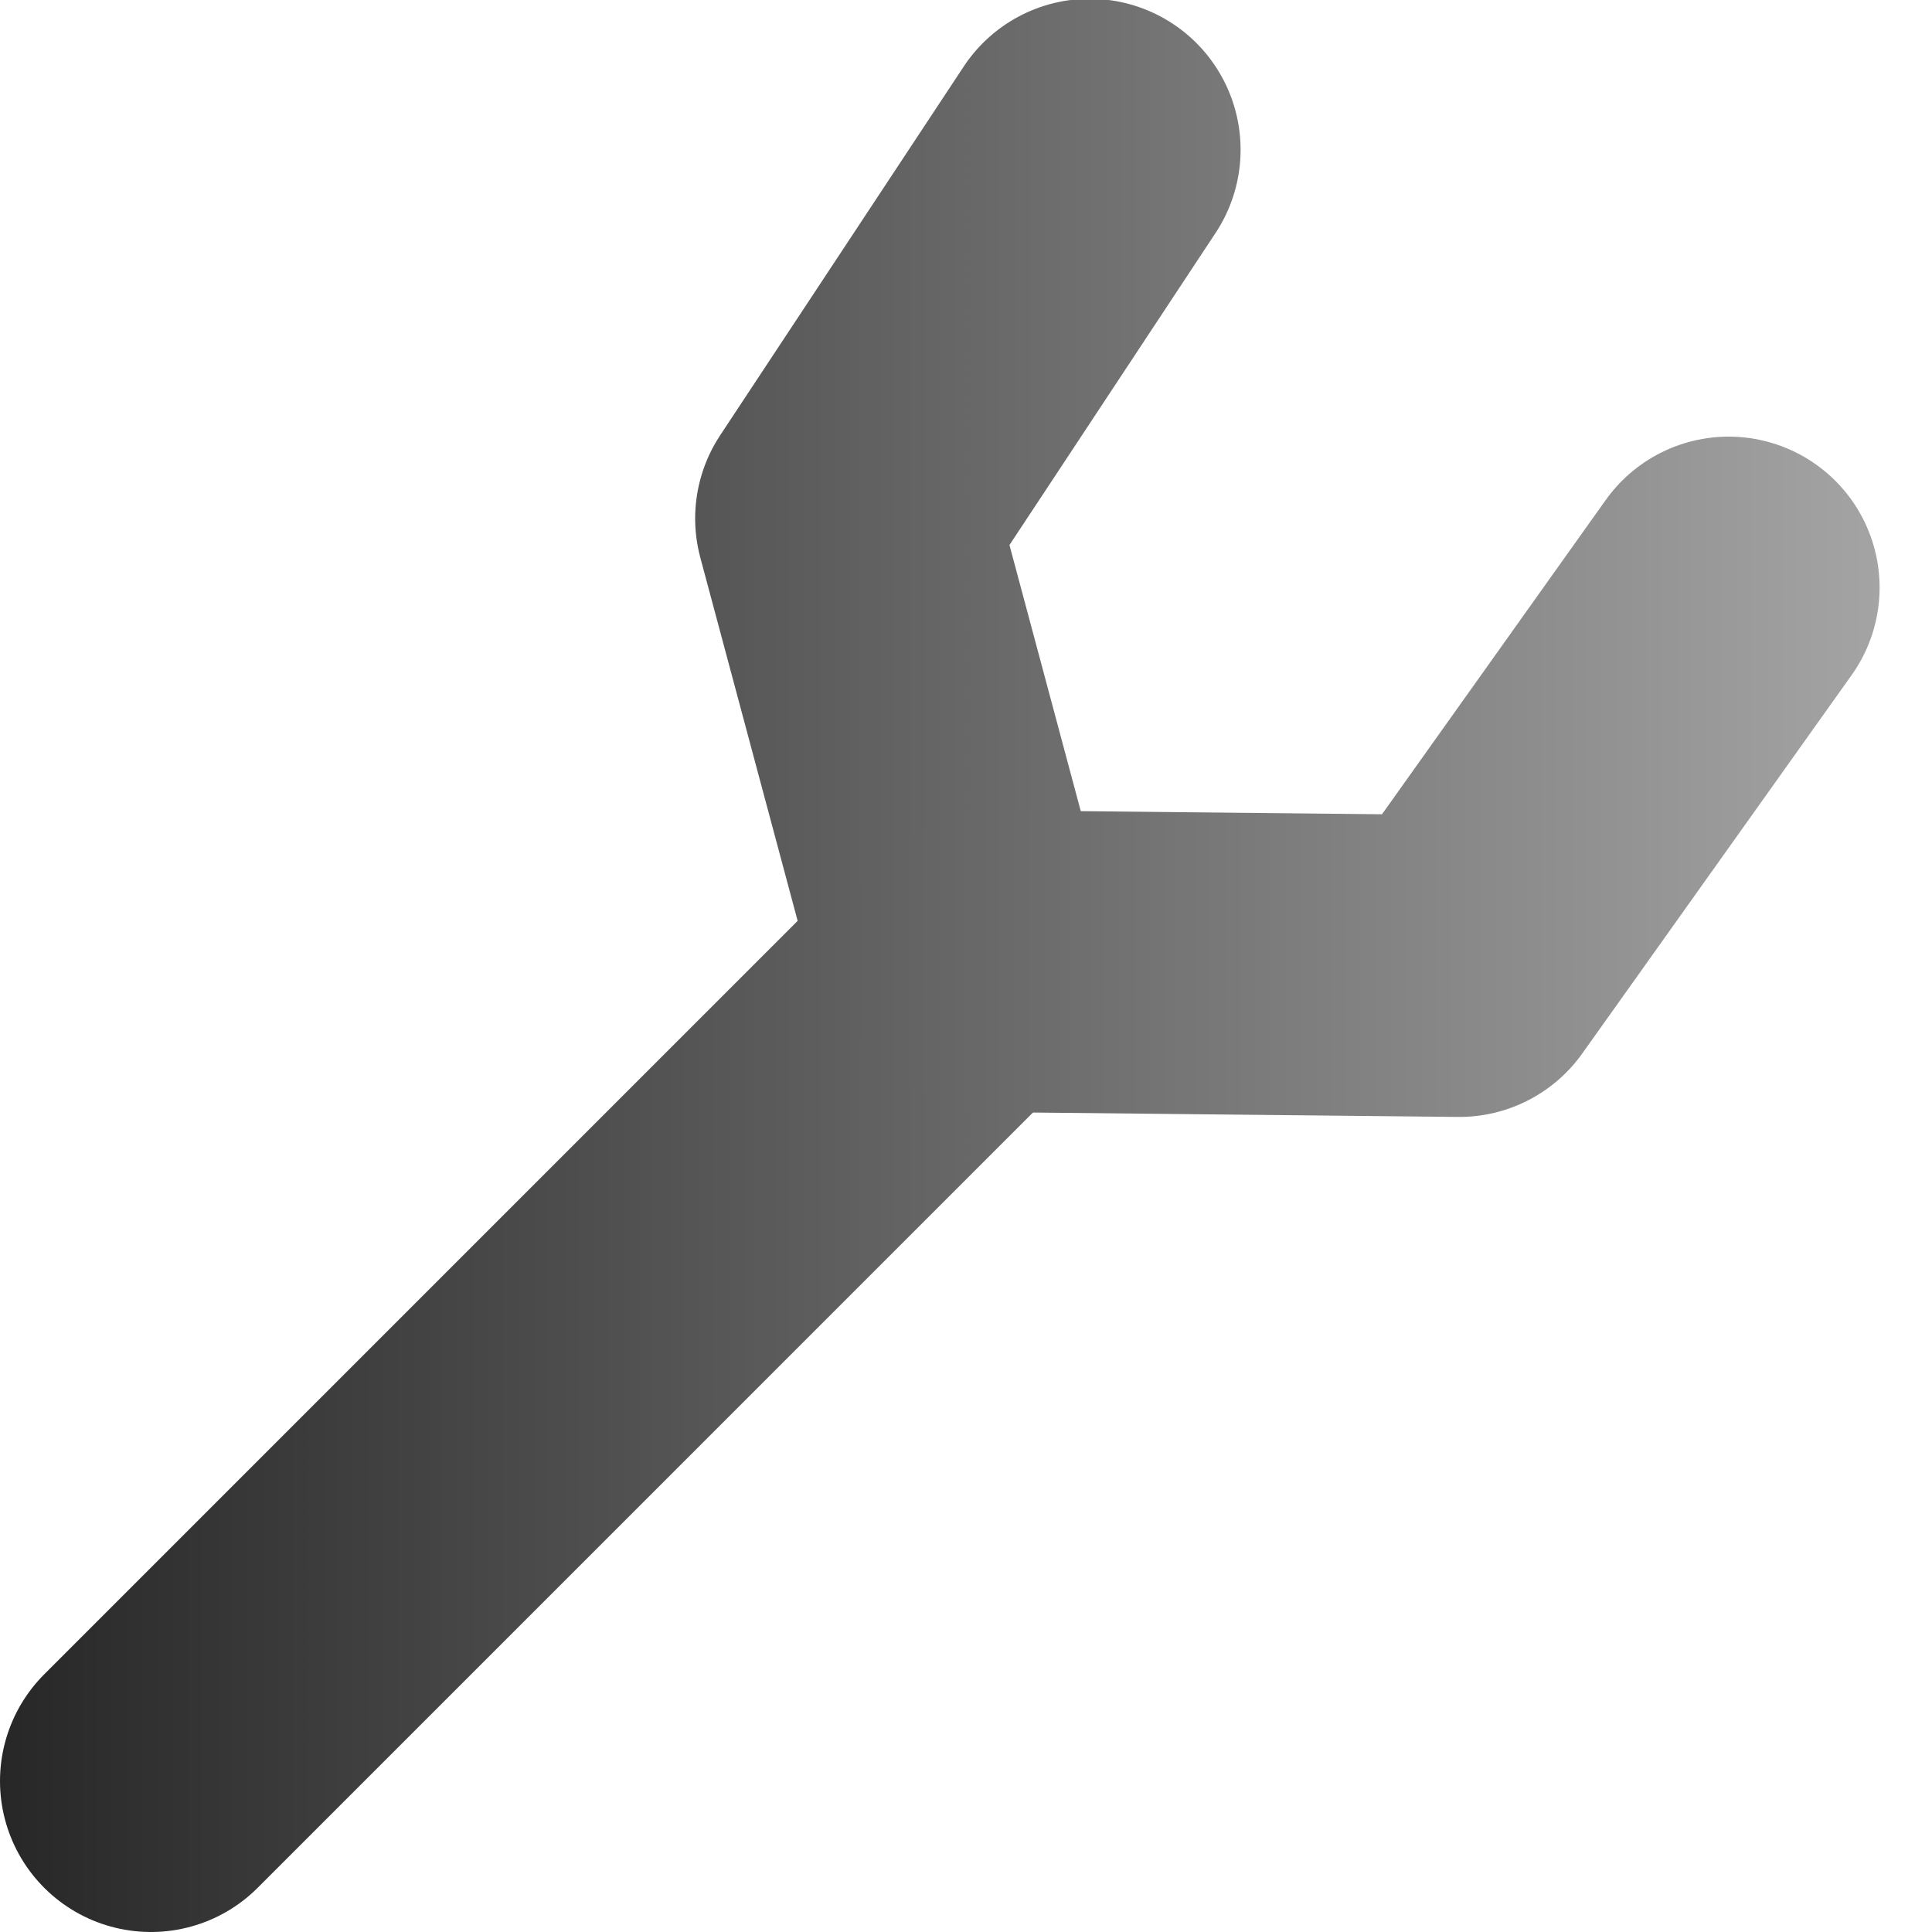
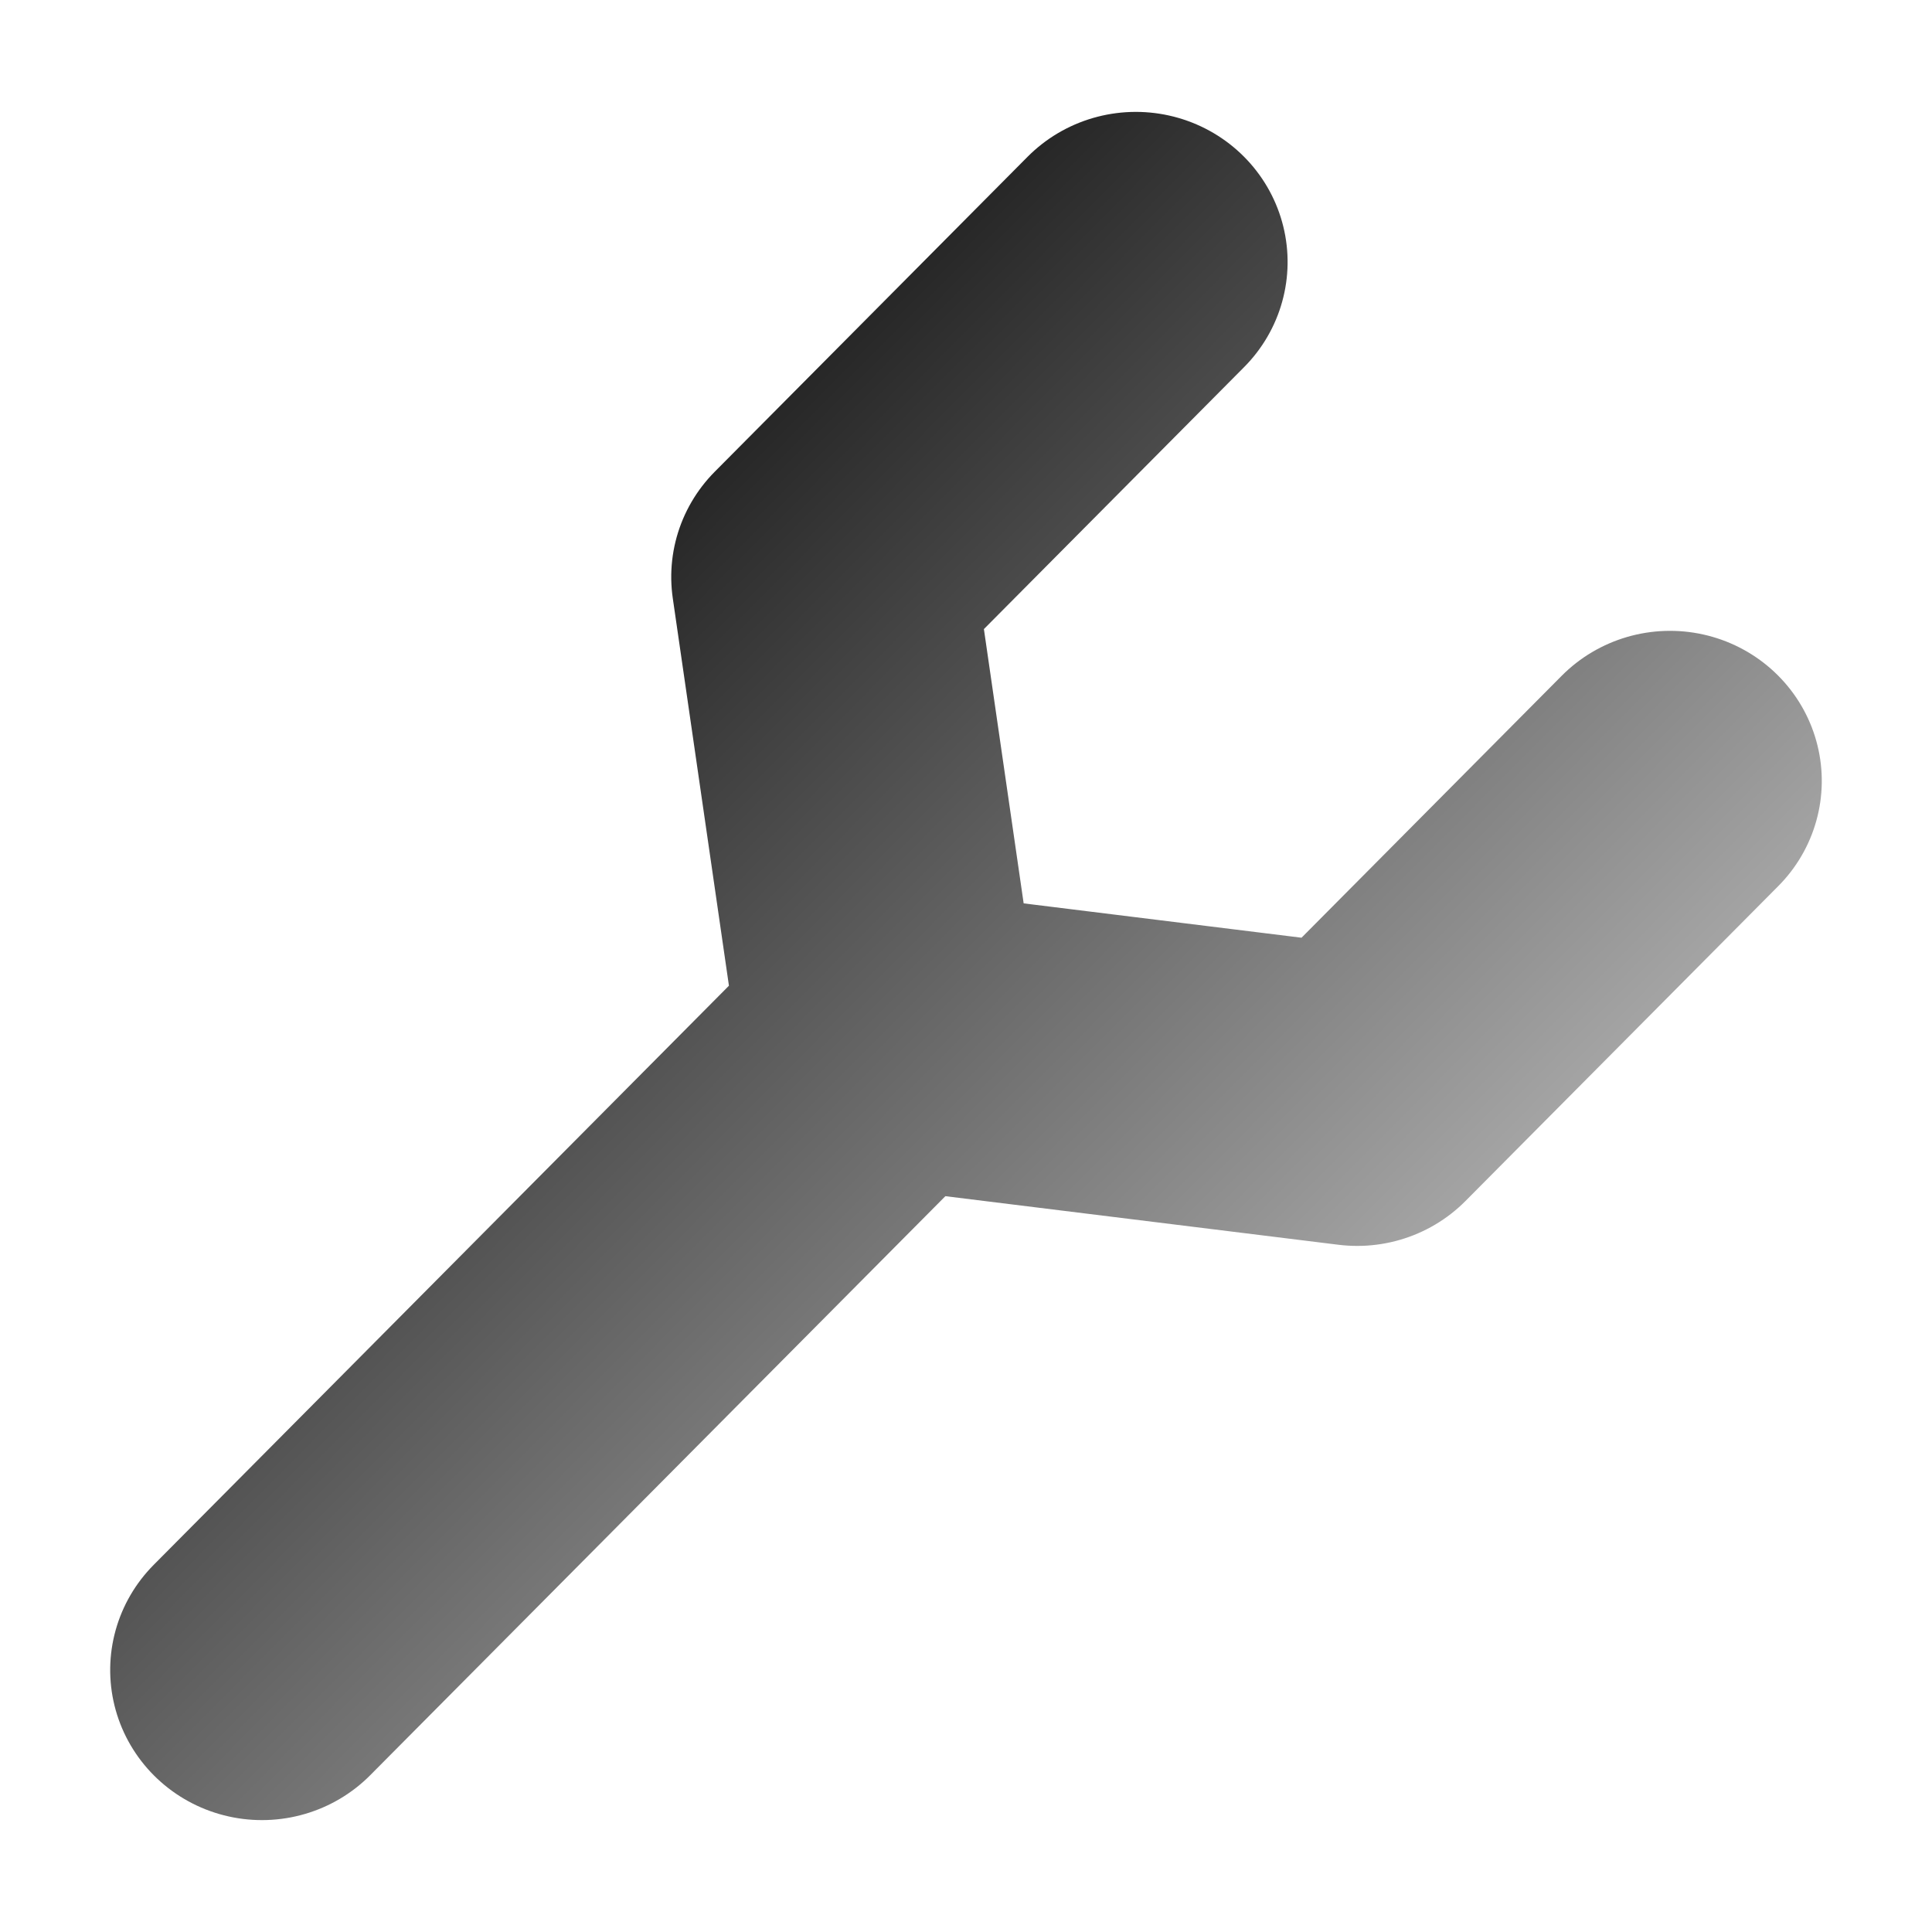
- <svg xmlns="http://www.w3.org/2000/svg" width="16" height="16" version="1.1" viewBox="0 0 16 16">
+ <svg xmlns="http://www.w3.org/2000/svg" xmlns:xlink="http://www.w3.org/1999/xlink" width="16" height="16" version="1.1" viewBox="0 0 16 16" xml:space="preserve">
  <defs>
    <linearGradient id="a" x2="15.566" y1="7.995" y2="7.995" gradientUnits="userSpaceOnUse">
      <stop stop-color="#272727" offset="0" />
      <stop stop-color="#a4a4a4" offset="1" />
    </linearGradient>
+     <linearGradient id="c" x1="2.381" x2="11.007" y1="7.922" y2="7.922" gradientUnits="userSpaceOnUse" xlink:href="#a" />
+     <linearGradient id="b" x1="2.381" x2="11.007" y1="7.922" y2="7.922" gradientTransform="translate(-.82138 1.1048)" gradientUnits="userSpaceOnUse" xlink:href="#a" />
  </defs>
-   <g fill="none" stroke="url(#a)" stroke-linecap="round" stroke-linejoin="round" stroke-miterlimit="2">
-     <path d="m7.964 4.957" stroke-width=".887" />
-     <path d="m1.25 14.75 6.75-6.75-0.993-3.706 2.017-3.054" stroke-width="2.5" />
-     <path d="m8.219 7.96 3.866 0.04 2.231-3.134" stroke-width="2.5" />
+   <g transform="matrix(.72085 .70007 -.708 .71278 9.0522 -1.471)" fill="none" stroke="url(#c)" stroke-linecap="round" stroke-linejoin="round" stroke-miterlimit="2" stroke-width="2.488">
+     <path d="m5.872 8.357v7.343m4.003e-4 -7.343 3.069-2.343 3e-7 -3.659m-1.164 3.666m-1.905 2.335-3.069-2.343-2.9e-6 -3.659" stroke="url(#b)" />
  </g>
</svg>
